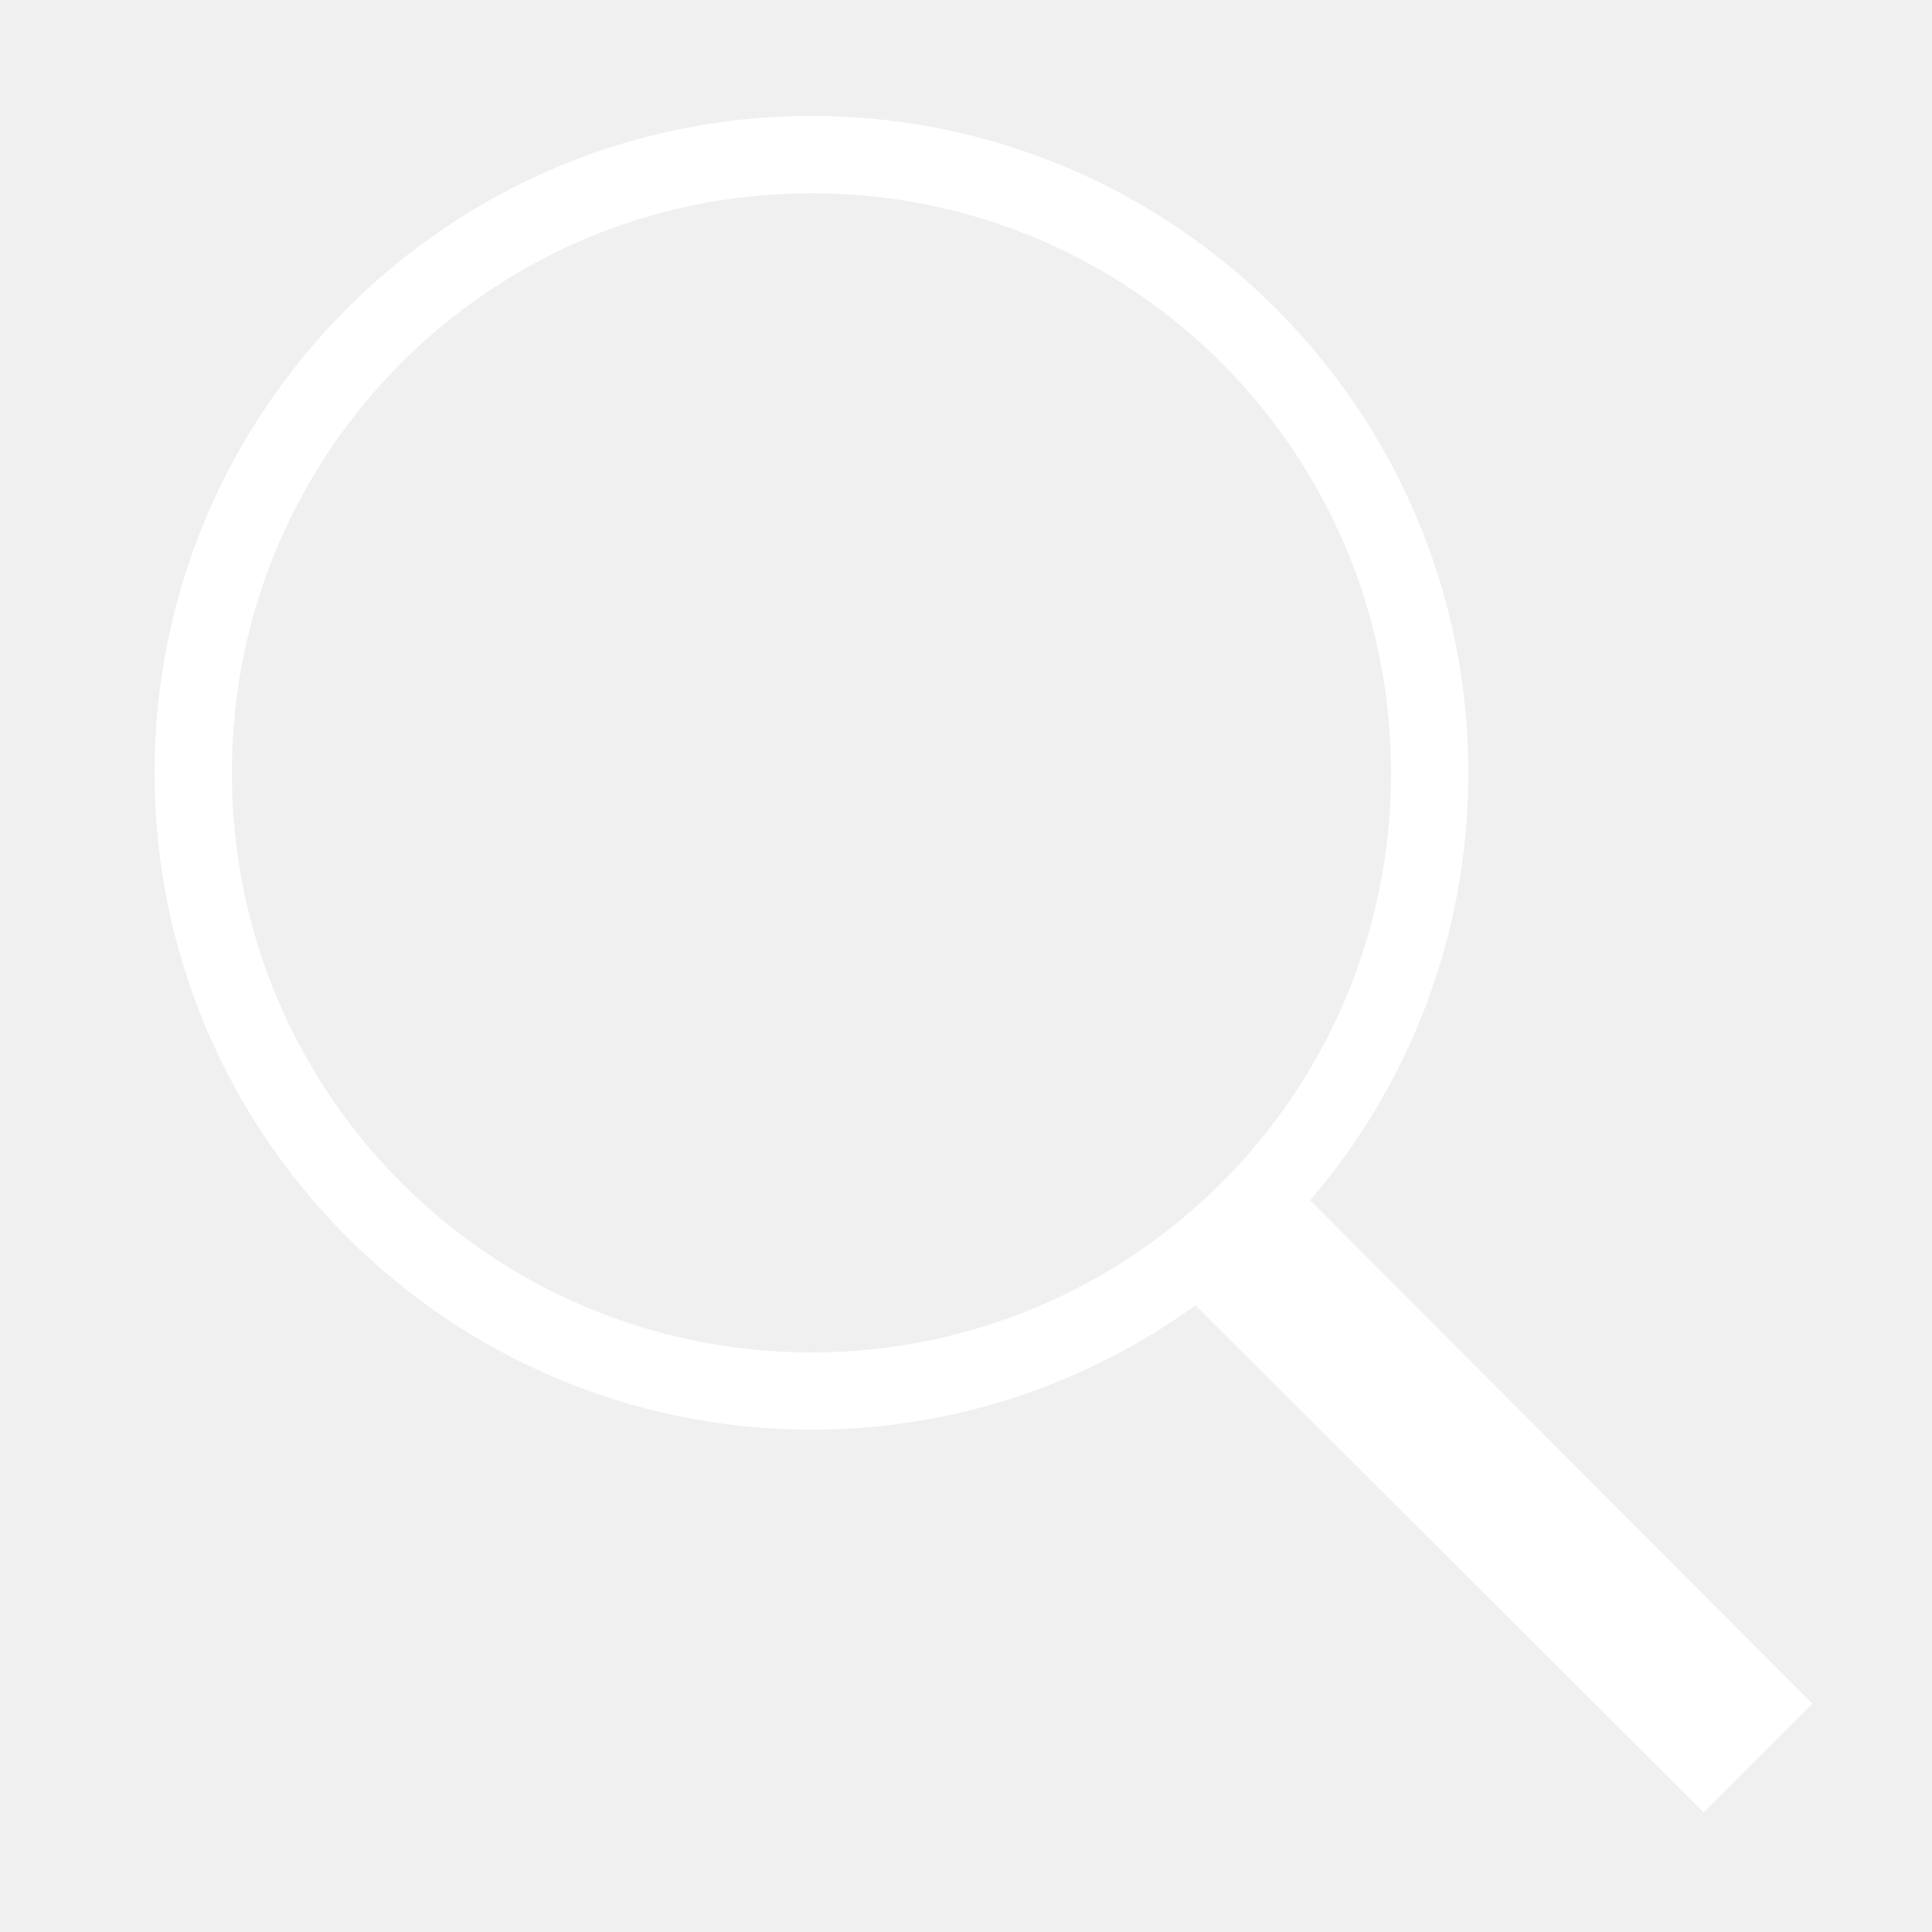
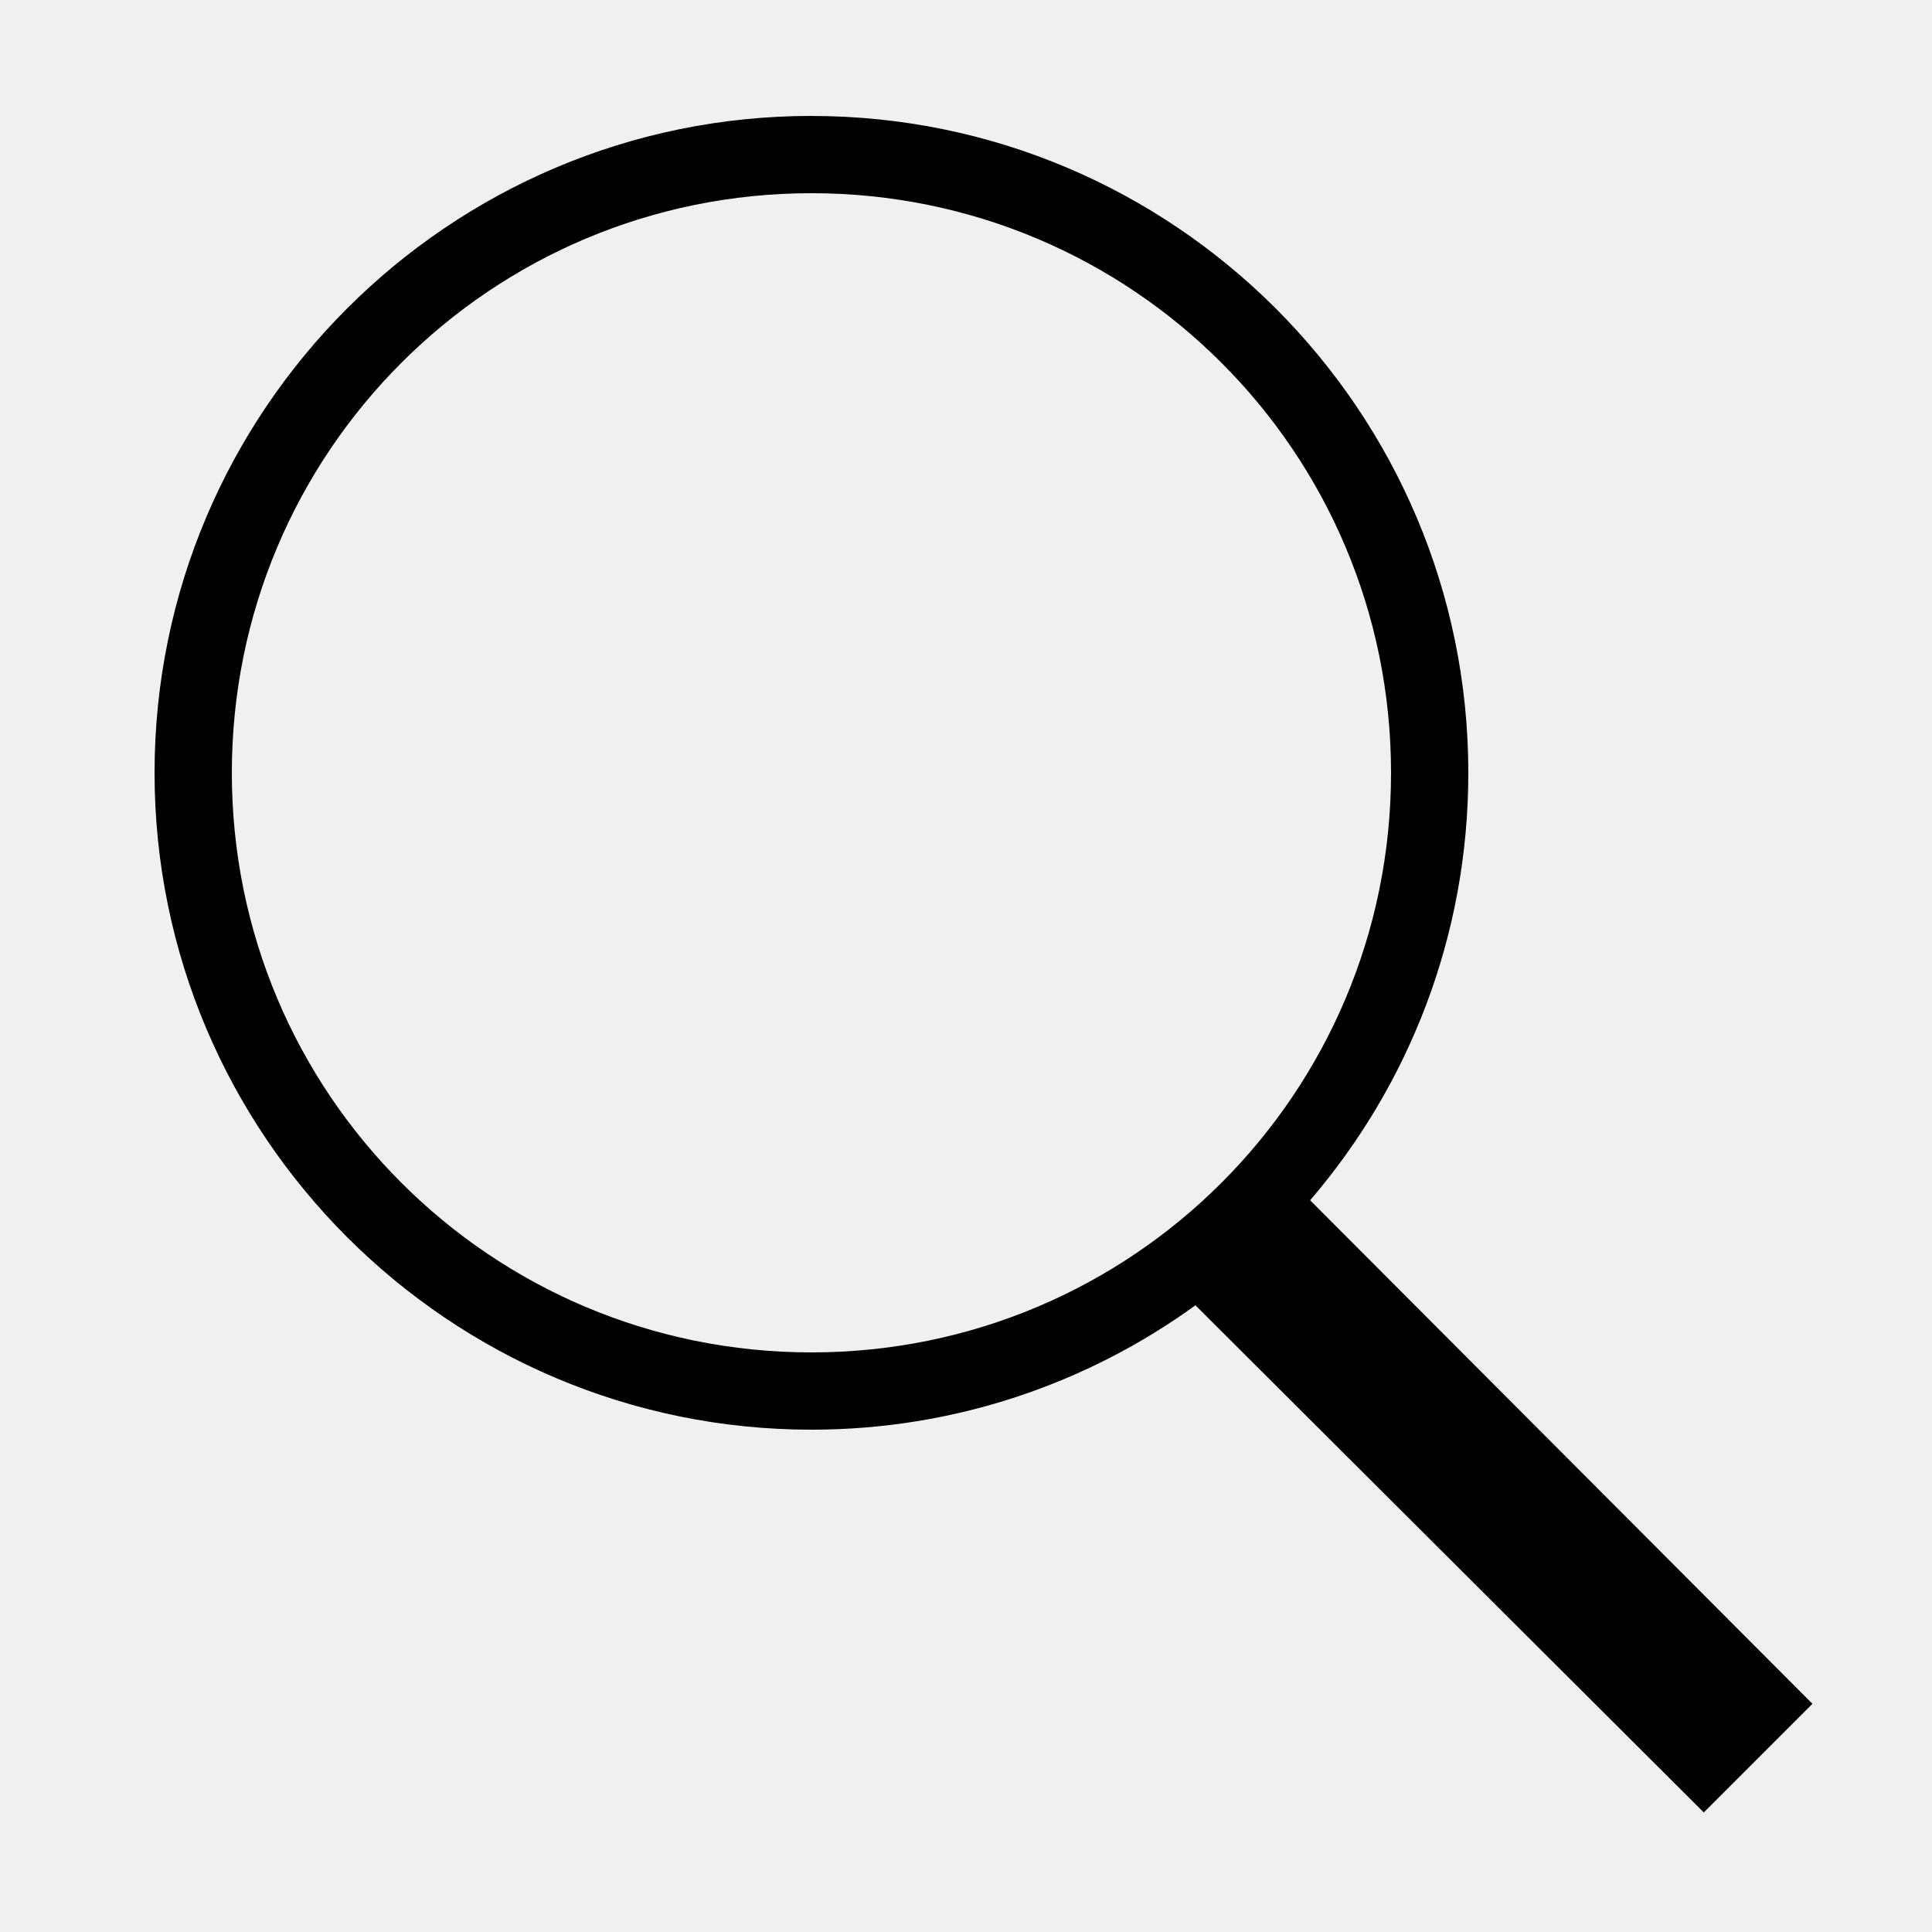
<svg xmlns="http://www.w3.org/2000/svg" viewBox="0,0,256,256" width="50px" height="50px">
-   <g fill="#ffffff" fill-rule="nonzero" stroke="none" stroke-width="1" stroke-linecap="butt" stroke-linejoin="miter" stroke-miterlimit="10" stroke-dasharray="" stroke-dashoffset="0" font-family="none" font-weight="none" font-size="none" text-anchor="none" style="mix-blend-mode: normal">
+   <g stroke-width="1" stroke-linecap="butt" stroke-linejoin="miter" stroke-miterlimit="10" stroke-dasharray="" stroke-dashoffset="0" font-family="none" font-weight="none" font-size="none" text-anchor="none" style="mix-blend-mode: normal">
    <g transform="scale(5.12,5.12)">
      <path d="M21,3c-9.379,0 -17,7.621 -17,17c0,9.379 7.621,17 17,17c3.711,0 7.141,-1.195 9.938,-3.219l13.156,13.125l2.812,-2.812l-13,-13.031c2.555,-2.977 4.094,-6.84 4.094,-11.062c0,-9.379 -7.621,-17 -17,-17zM21,5c8.297,0 15,6.703 15,15c0,8.297 -6.703,15 -15,15c-8.297,0 -15,-6.703 -15,-15c0,-8.297 6.703,-15 15,-15z" />
    </g>
  </g>
</svg>
